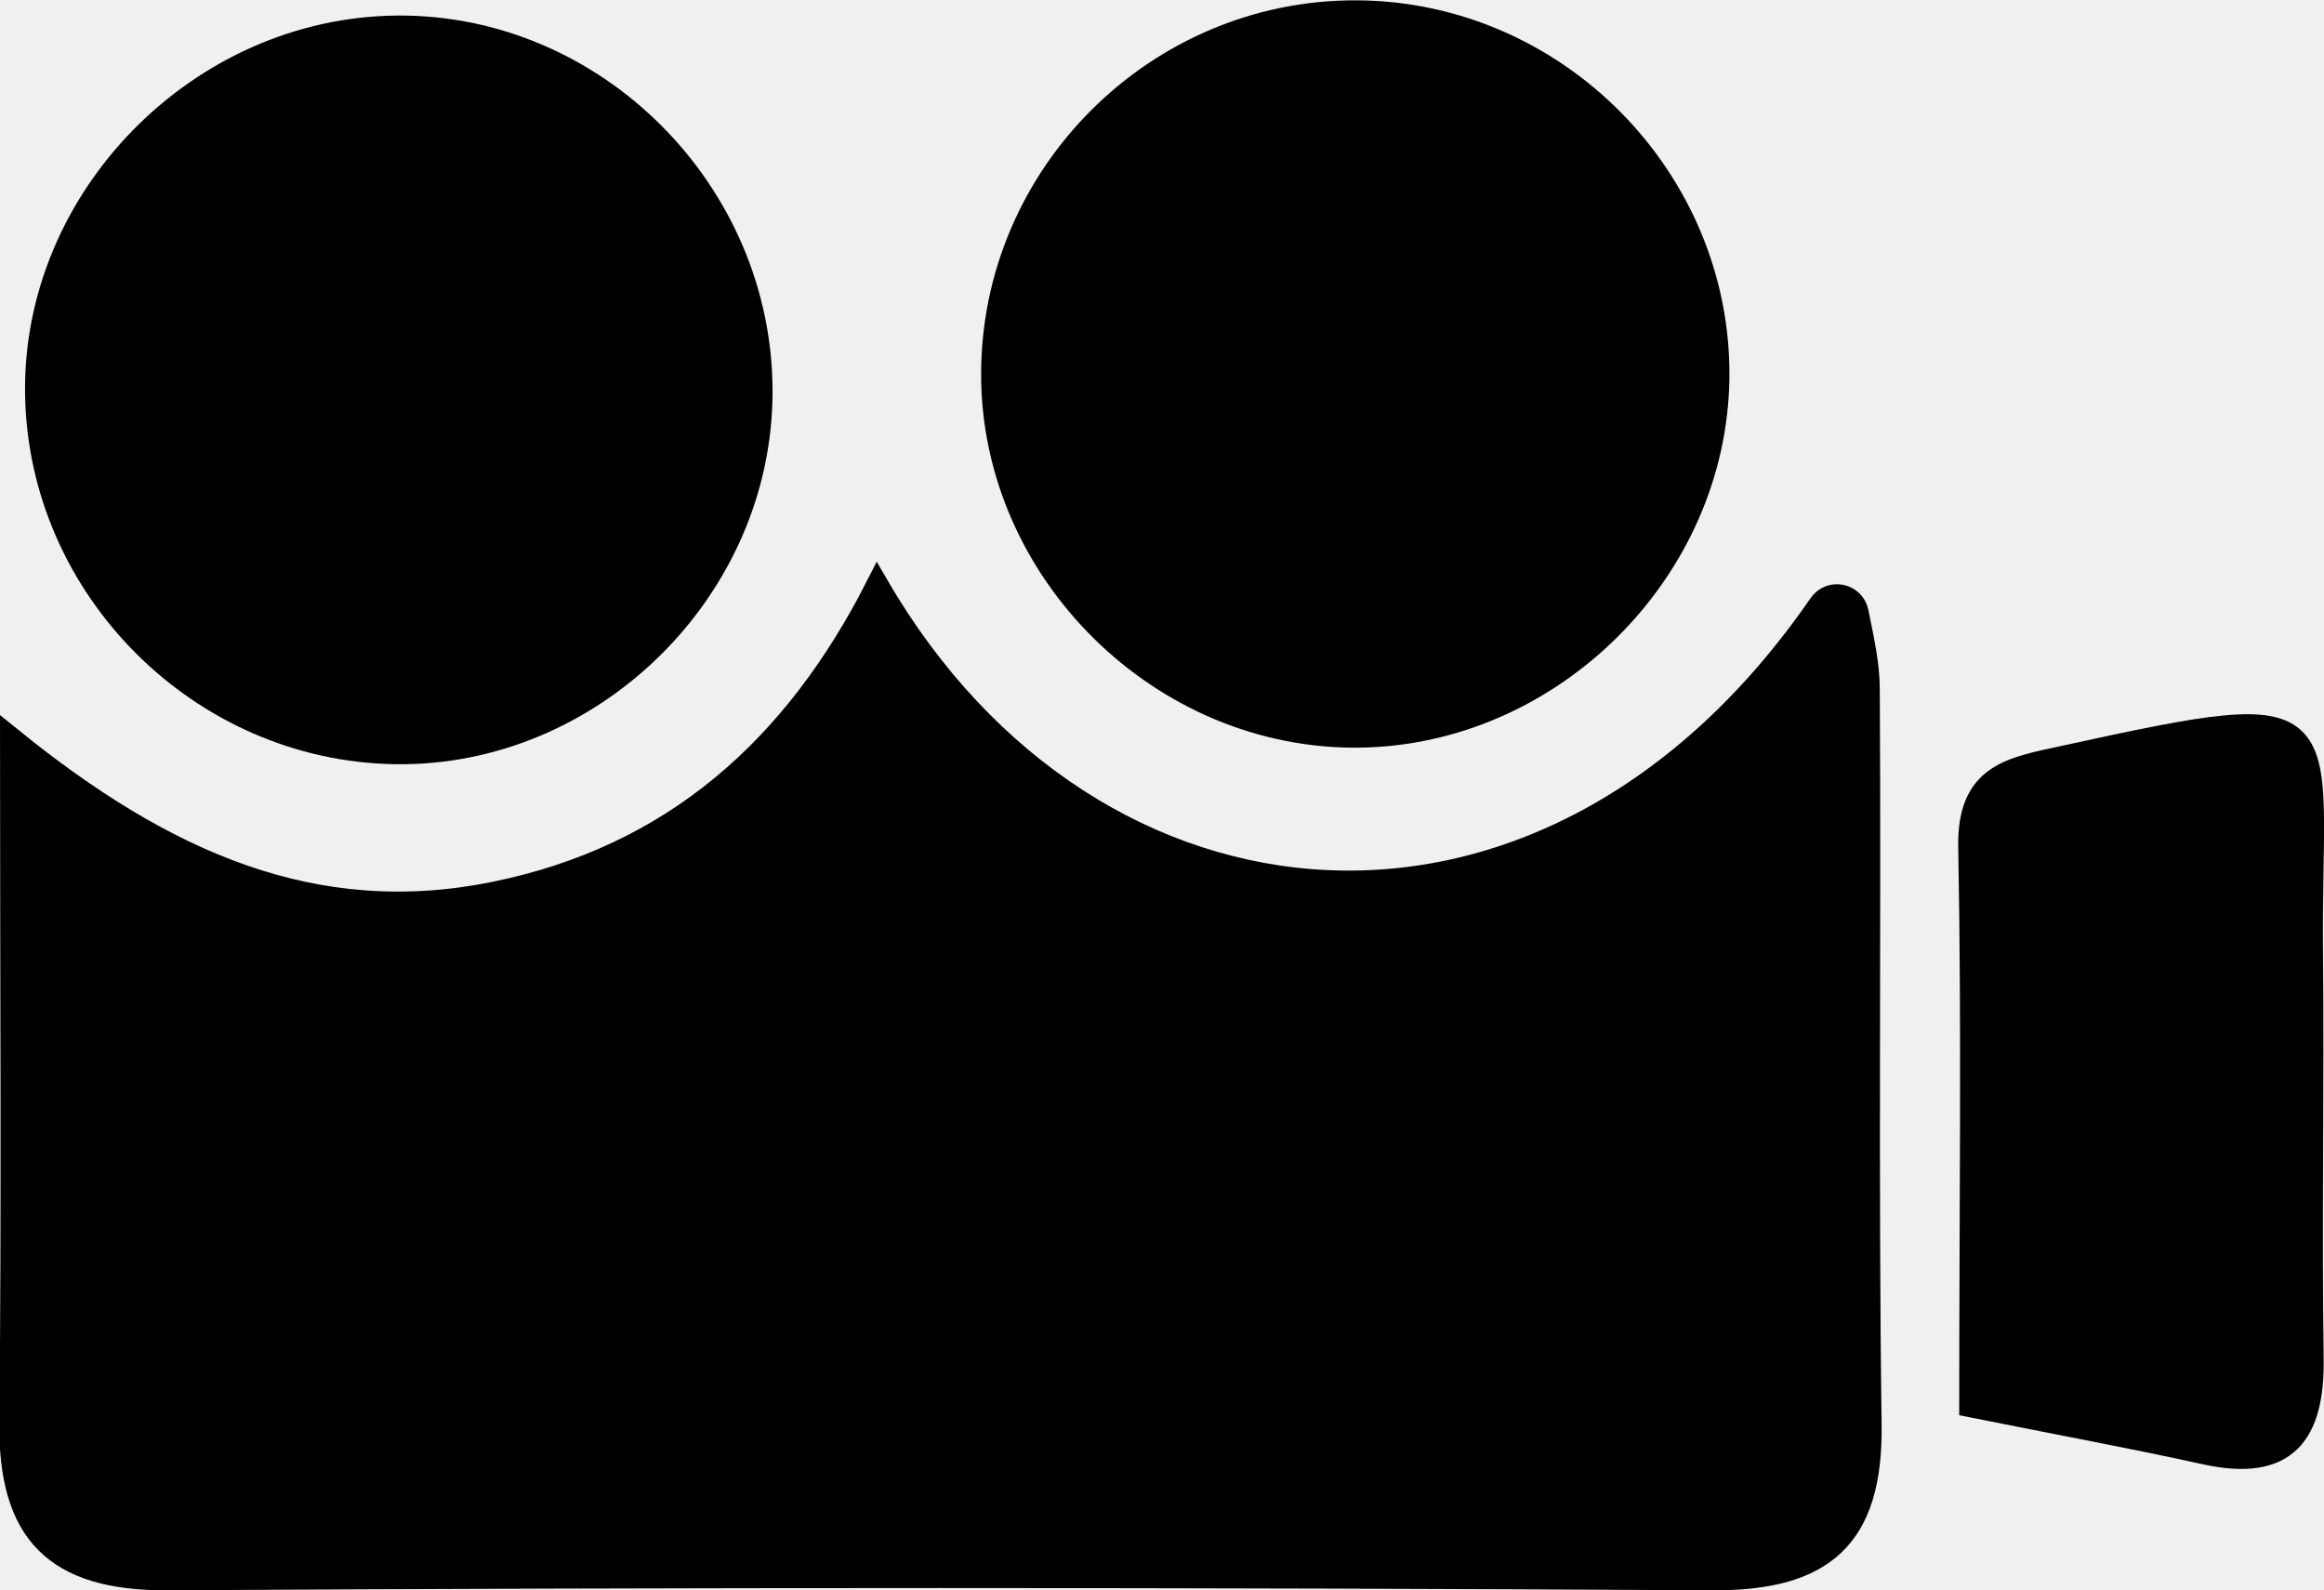
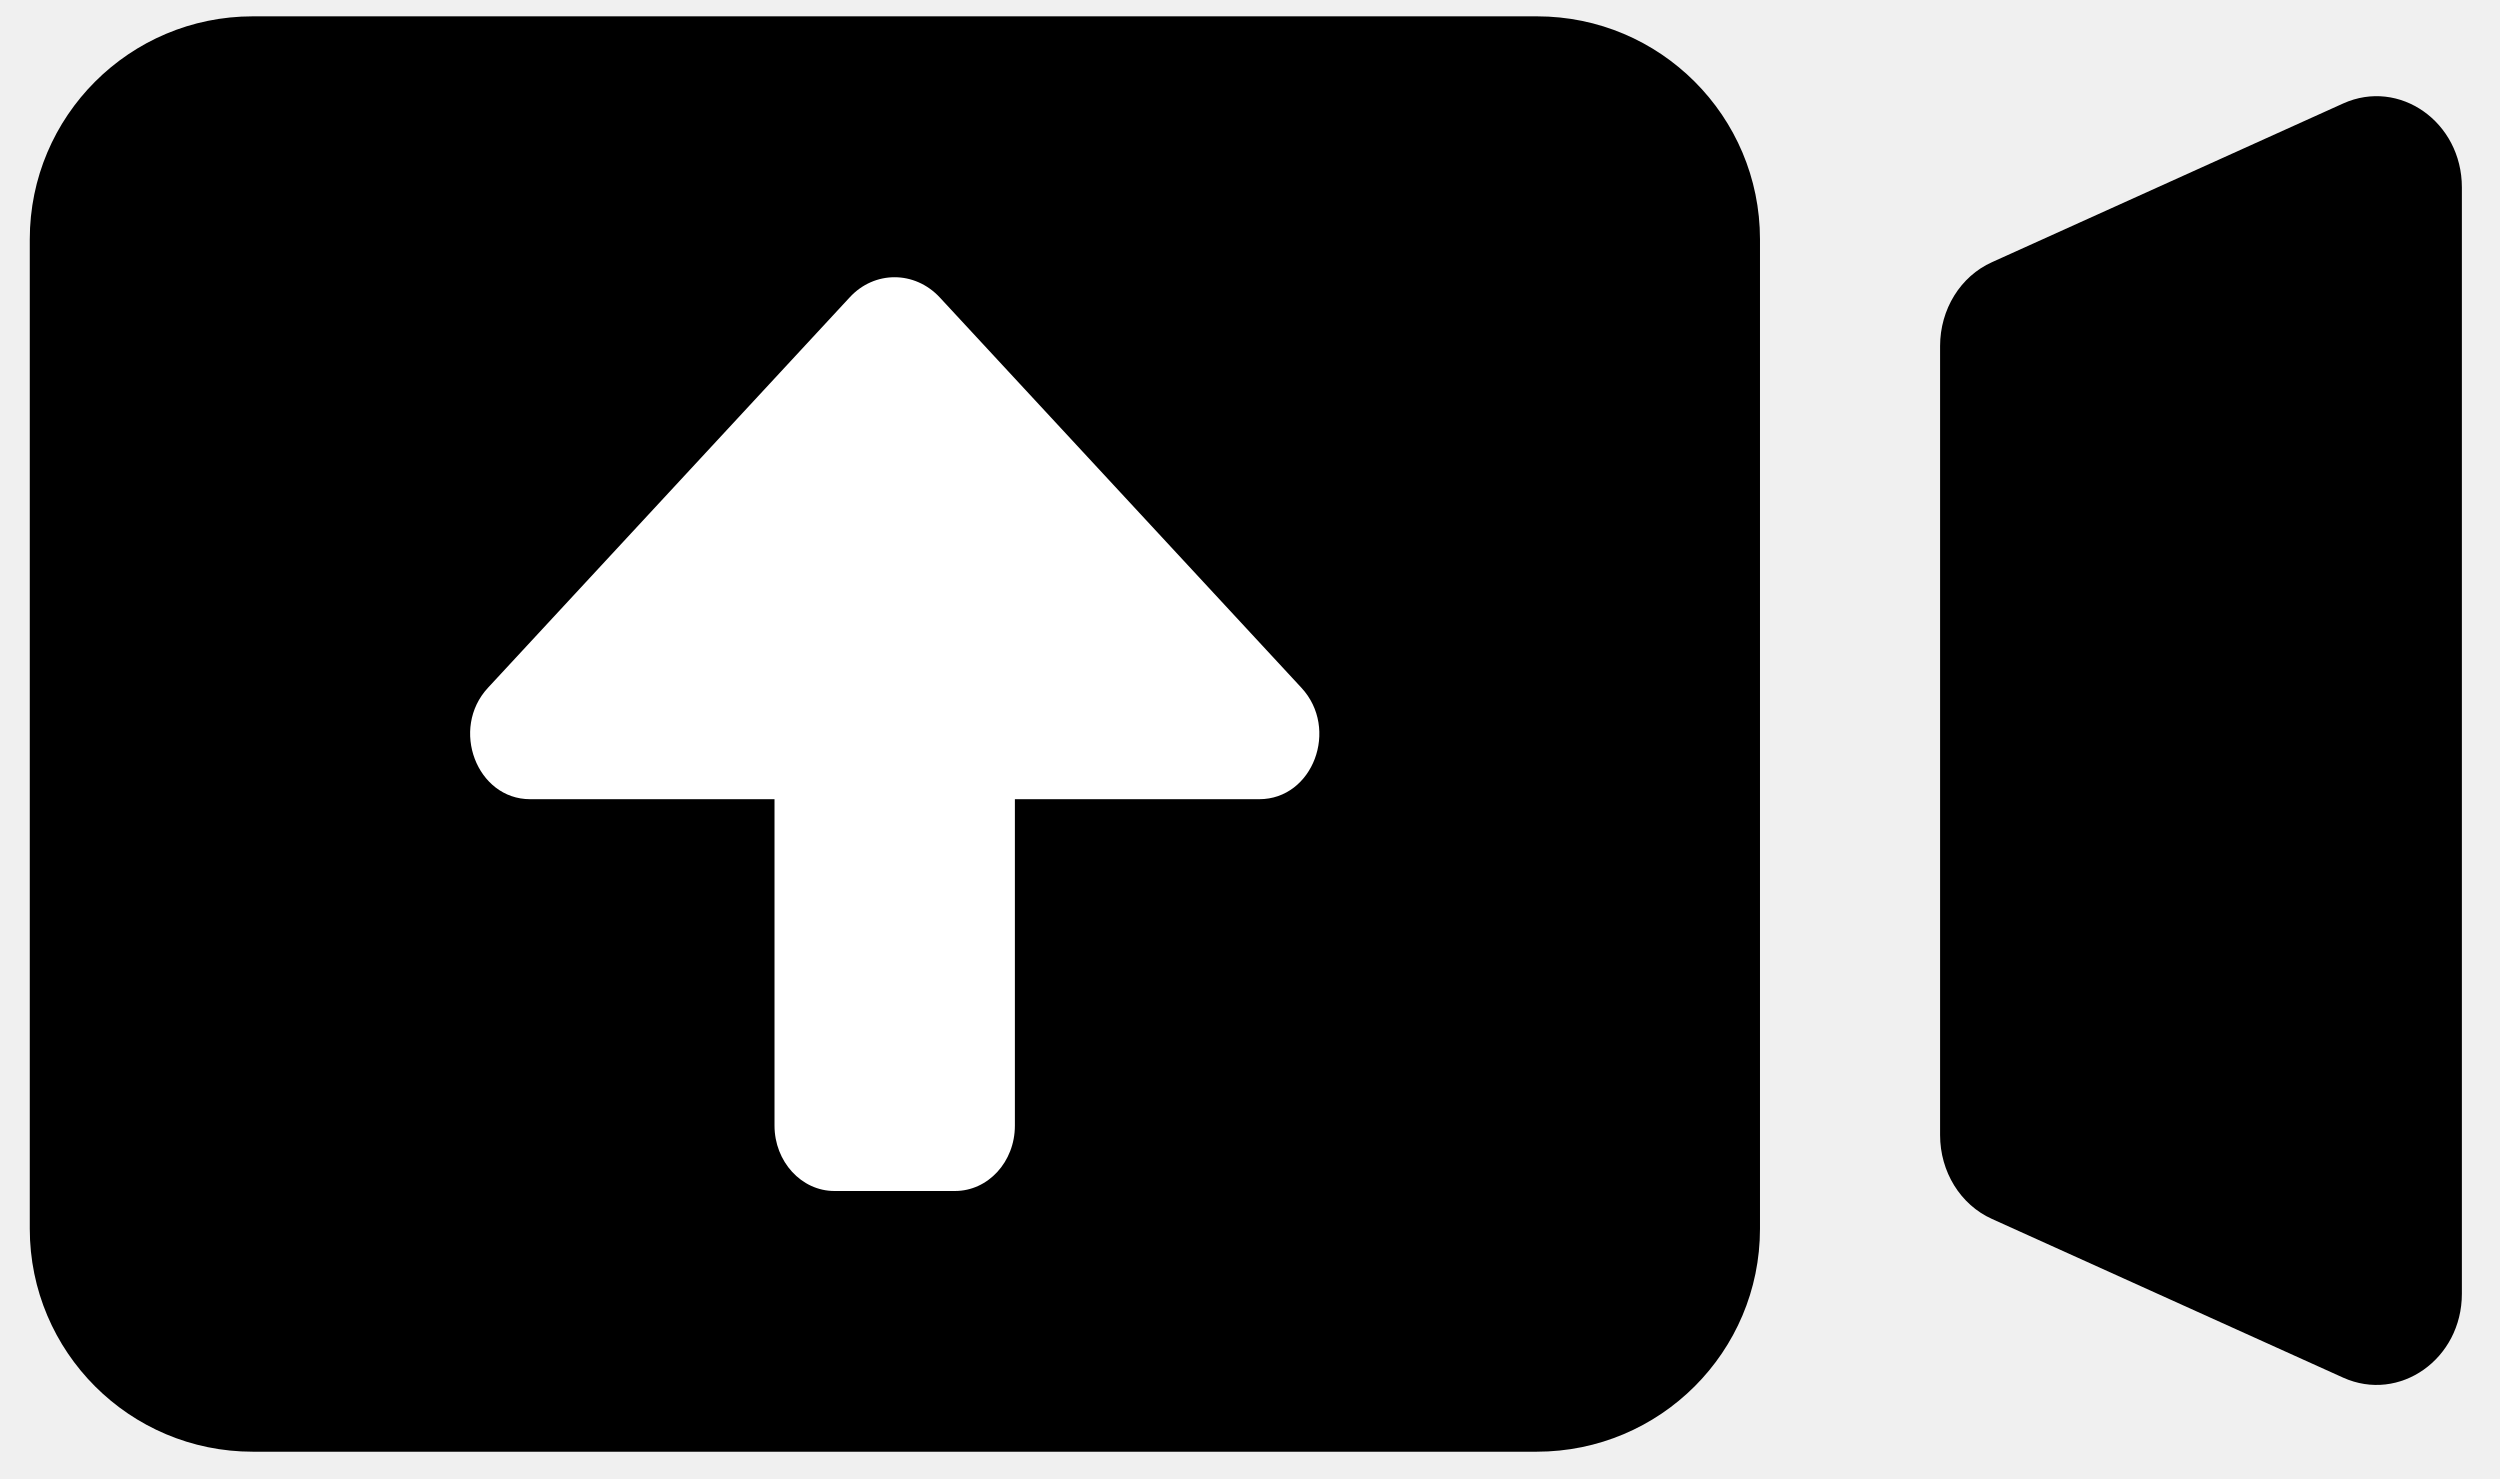
- <svg xmlns="http://www.w3.org/2000/svg" version="1.1" id="Layer_1" x="0px" y="0px" viewBox="0 0 1389.5 950.4" style="enable-background:new 0 0 1389.5 950.4;" xml:space="preserve">
+ <svg xmlns="http://www.w3.org/2000/svg" version="1.1" id="Layer_1" focusable="false" x="0px" y="0px" viewBox="0 0 688.5 407.1" style="enable-background:new 0 0 688.5 407.1;" xml:space="preserve">
  <style type="text/css">
- 	.st0{stroke:#000000;stroke-width:14;stroke-miterlimit:10;}
+ 	.st0{fill:#FFFFFF;}
</style>
+   <path d="M423.2,399.8H69.6c-33.9,0-61.4-27.5-61.4-61.4V65.9C8.2,32,35.7,4.5,69.6,4.5h353.7c33.9,0,61.4,27.5,61.4,61.4v272.5  C484.7,372.3,457.2,399.8,423.2,399.8z" />
  <g>
-     <path class="st0" d="M524.6,350.4C475.4,447.1,402.7,512.3,295.7,534C187.9,555.9,97.8,515.5,7,442.1c0,144.8,1,276.5-0.4,408.3   c-0.7,65.3,26.2,93.6,93.6,93.2c307.9-1.8,615.7-1.8,923.6,0c66.3,0.4,95.1-24.7,94.2-91.9c-2-146.8-0.2-293.7-1.1-440.5   c-0.1-13.8-3.1-27.7-6.7-45.3c-2.2-10.5-15.8-13.2-21.9-4.4C925.6,597.5,652.7,570.8,524.6,350.4z" />
-     <path class="st0" d="M811.2,7.2c-119.3-0.6-217.7,97.4-217.6,216.7c0.1,117.9,101.1,217.5,219.1,216   c115.1-1.5,212.8-99,214.3-213.9C1028.4,107.3,930.4,7.8,811.2,7.2z" />
-     <path class="st0" d="M454.9,233.8c-0.1-119.2-99.3-218.4-217.3-217.5C119.5,17.2,19.9,118.6,22,236c2,116,98.3,212,214.2,213.8   C354.1,451.6,455.1,351.9,454.9,233.8z" />
-     <path class="st0" d="M1178.4,840.2c52.4,10.5,96.4,18.6,140,28.2c48.2,10.6,64.6-11,63.9-56.6c-1.2-80.5,0.4-161.1-0.4-241.7   c-1.5-144.7,24.7-155.2-146.4-117.7c-32.6,7.1-58.5,10.2-57.7,53.9C1179.9,615.2,1178.4,724,1178.4,840.2z" />
+     <path class="st0" d="M146,220.1h67.3V310c0,9.9,7.4,18,16.5,18H263c9.1,0,16.5-8,16.5-18v-89.9h67.3c14.8,0,22.1-19.4,11.6-30.7   L258.8,81.9c-6.9-7.4-18-7.4-24.8,0l-99.6,107.5C123.9,200.7,131.3,220.1,146,220.1z" />
  </g>
+   <path d="M645.3,379.4l-96.7-43.7c-8.7-3.9-14.3-13-14.3-23.1V95.3c0-10.1,5.6-19.2,14.3-23.1l96.7-43.7c15.5-7,32.7,5.1,32.7,23.1  v304.7C678,374.3,660.8,386.4,645.3,379.4z" />
</svg>
